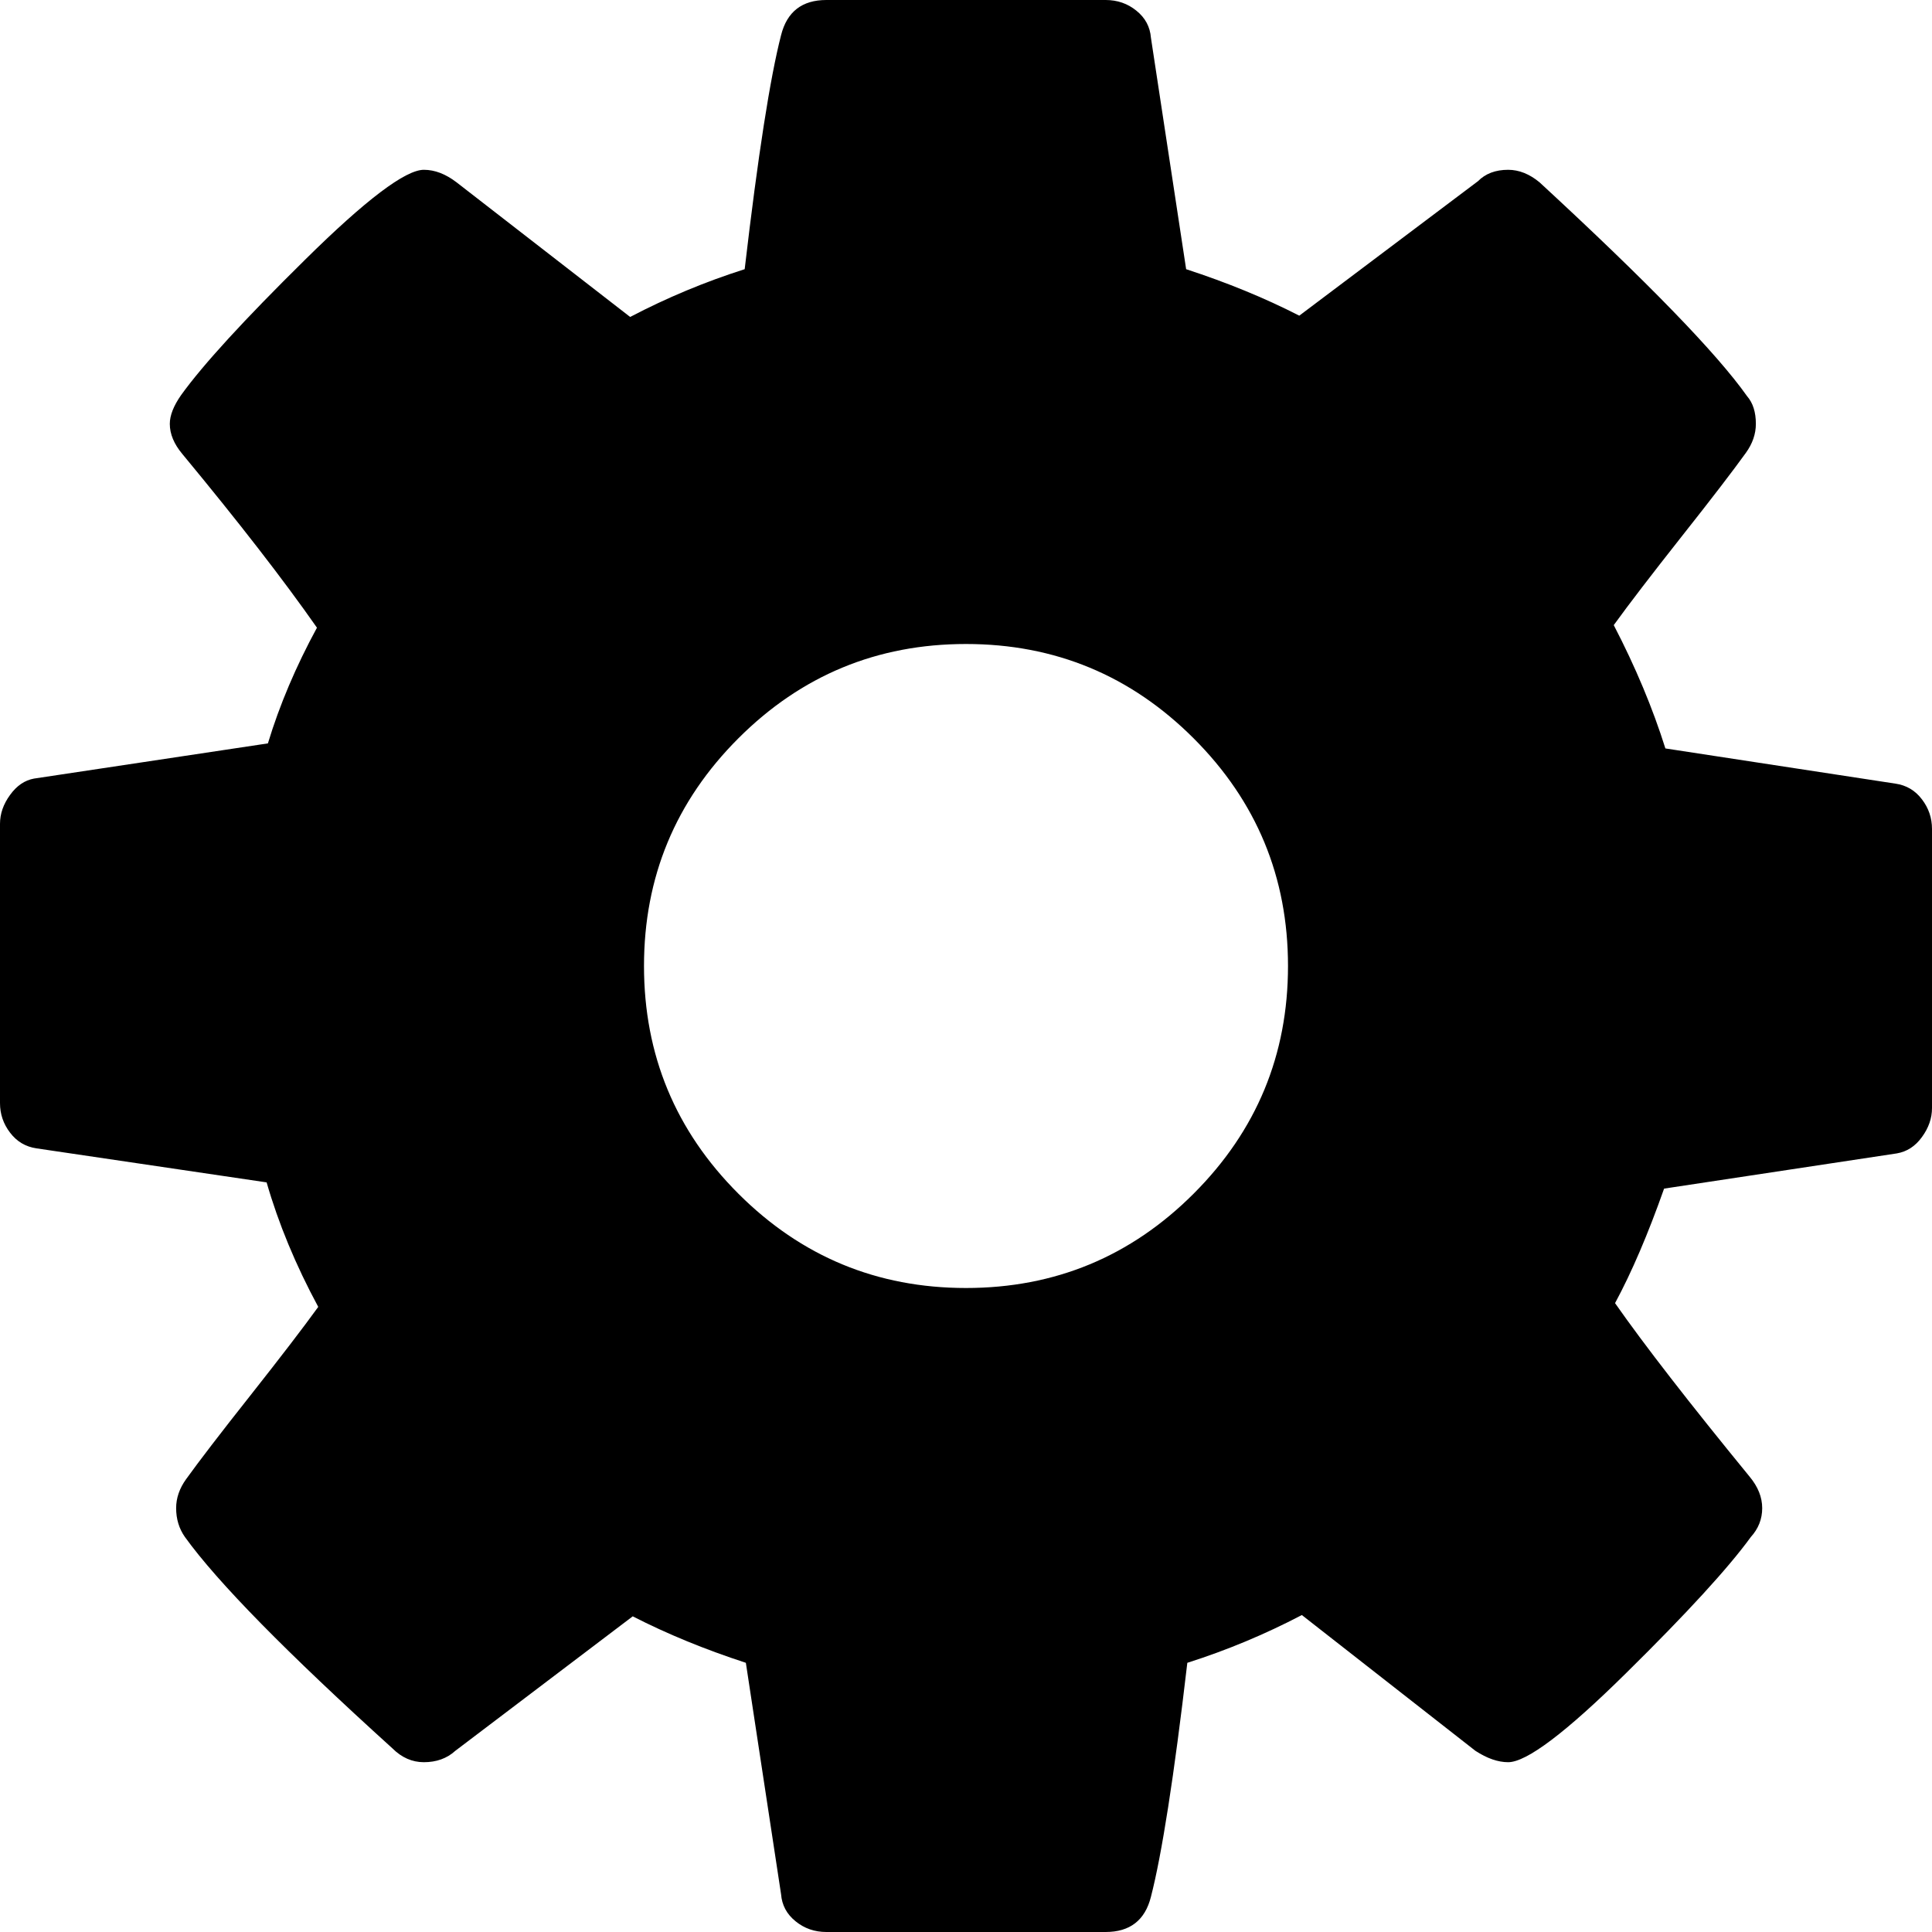
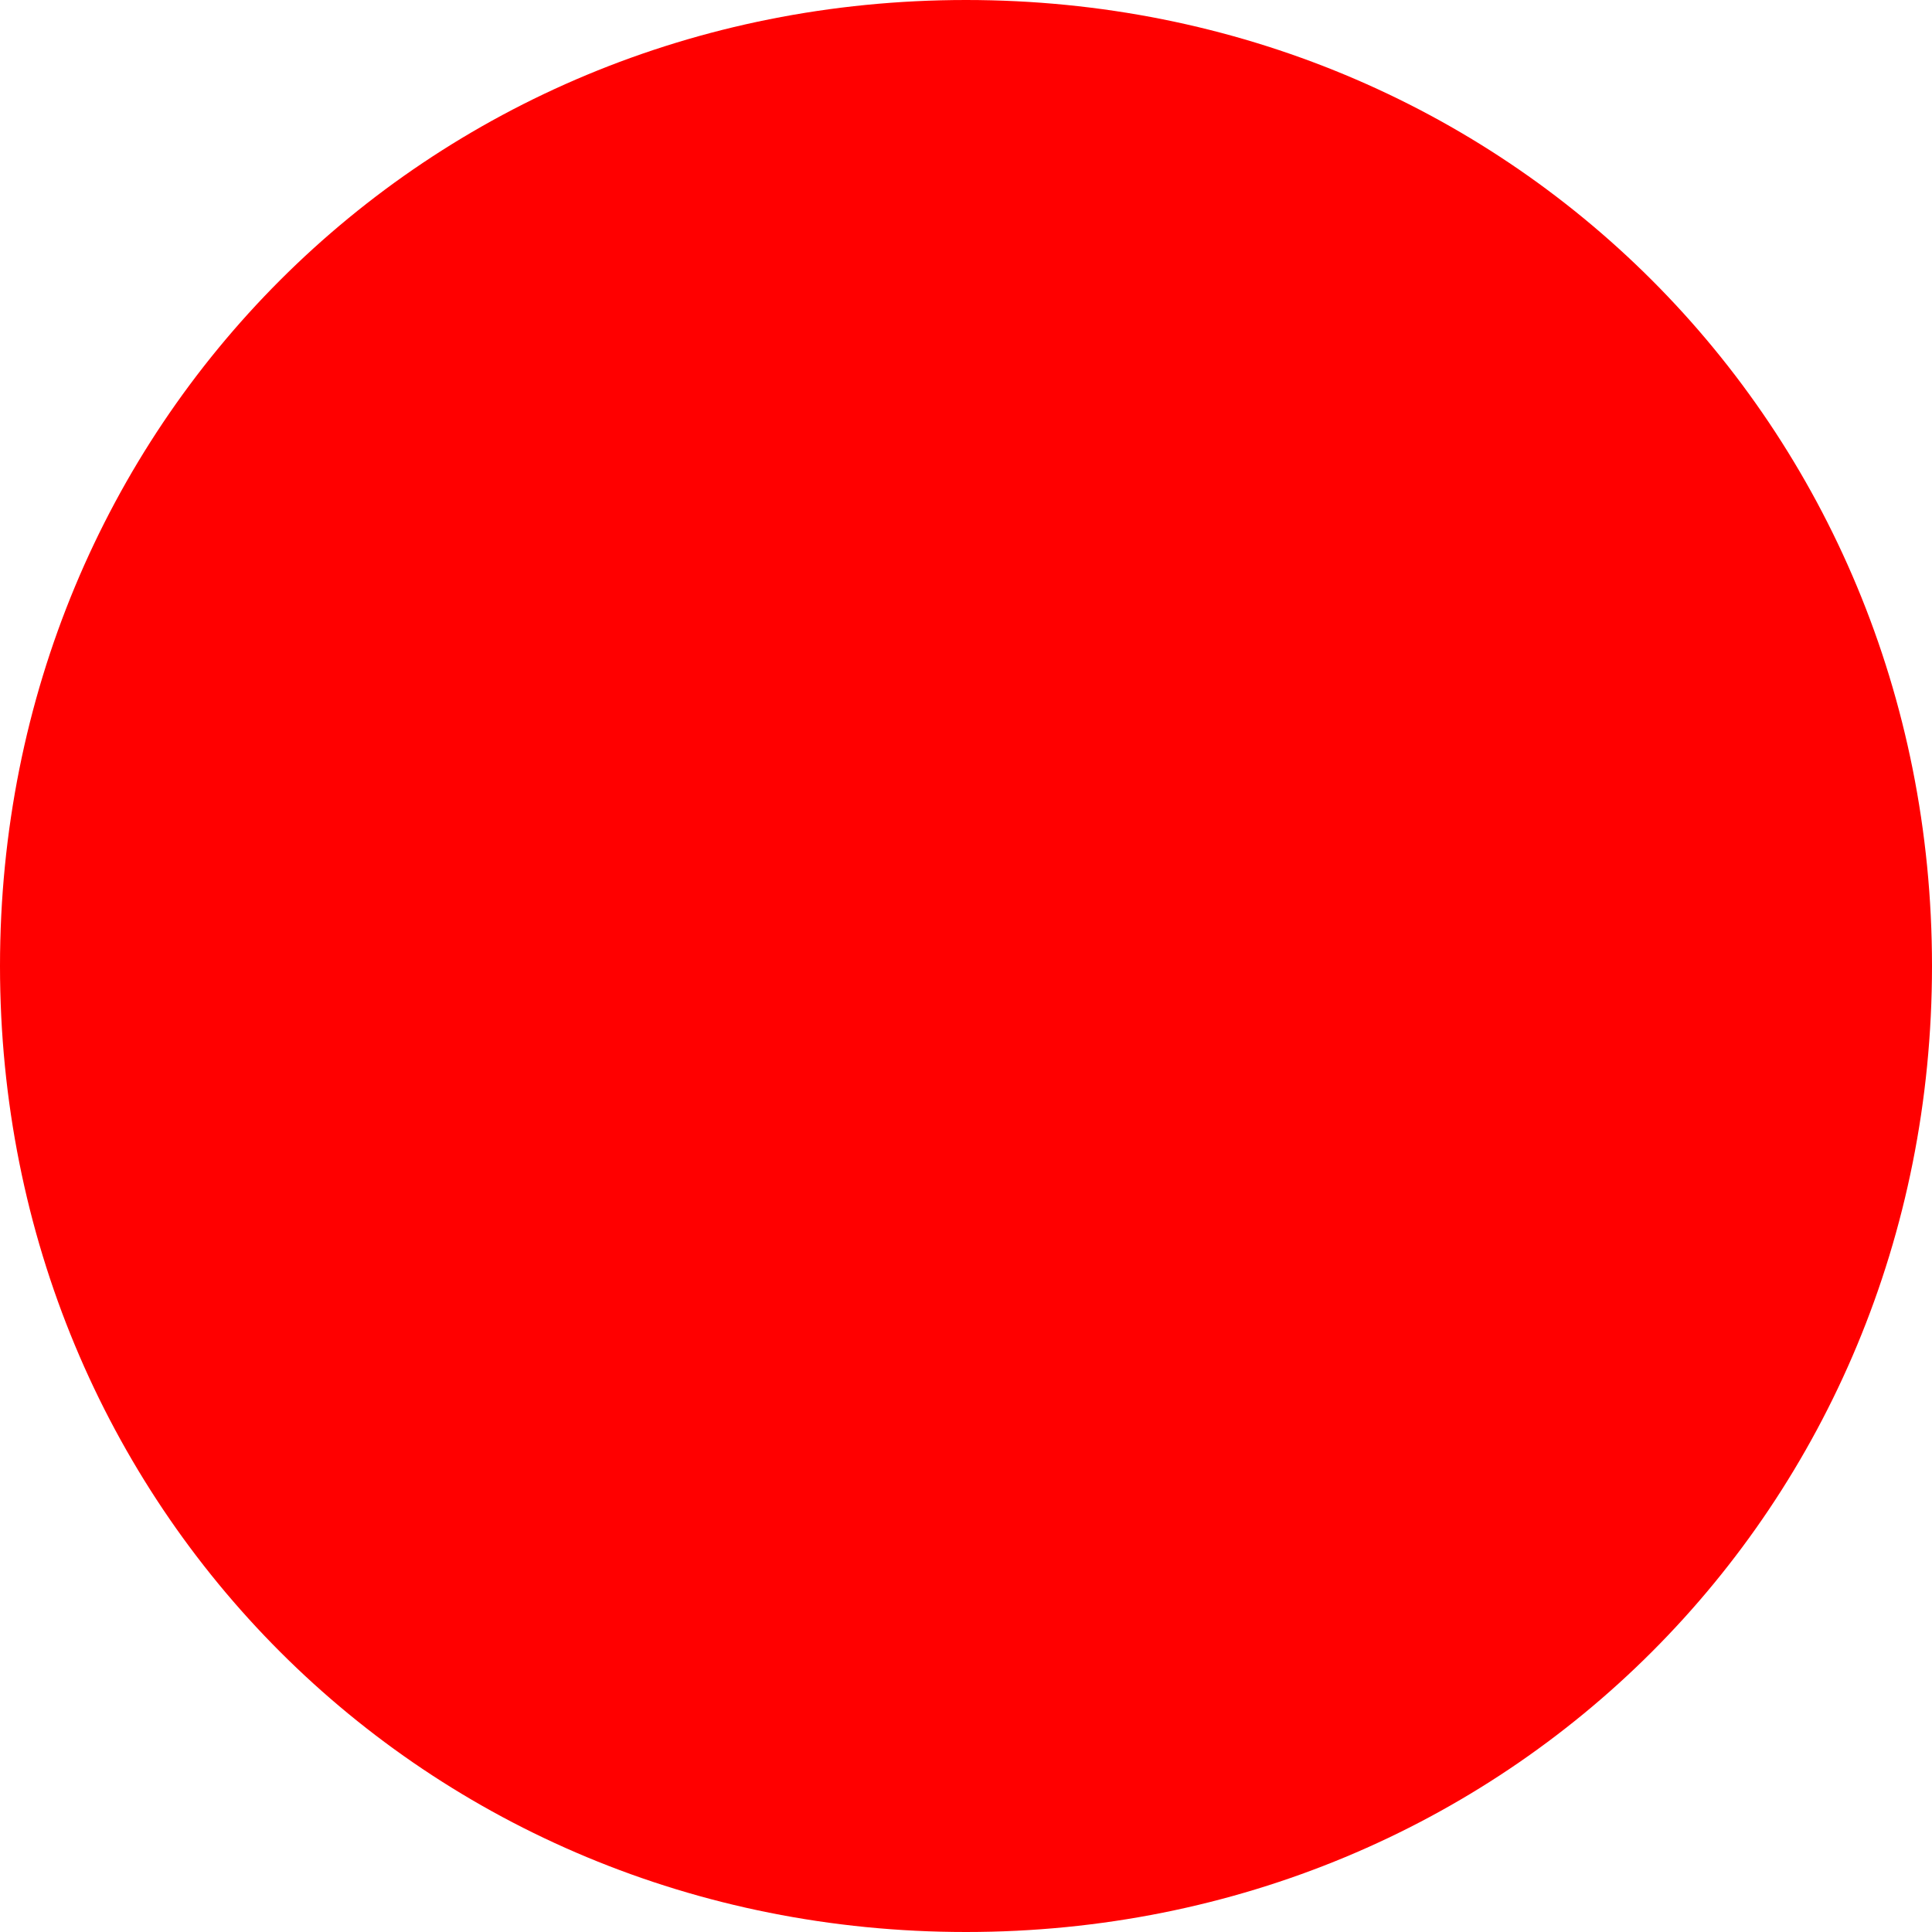
- <svg xmlns="http://www.w3.org/2000/svg" version="1.1" width="18px" height="18px">
-   <g transform="matrix(1 0 0 1 -10 -45 )">
-     <path d="M 11.121 11.121  C 11.707 10.535  12 9.828  12 9  C 12 8.172  11.707 7.465  11.121 6.879  C 10.535 6.293  9.828 6  9 6  C 8.172 6  7.465 6.293  6.879 6.879  C 6.293 7.465  6 8.172  6 9  C 6 9.828  6.293 10.535  6.879 11.121  C 7.465 11.707  8.172 12  9 12  C 9.828 12  10.535 11.707  11.121 11.121  Z M 17.906 7.447  C 17.969 7.529  18 7.621  18 7.723  L 18 10.324  C 18 10.418  17.969 10.508  17.906 10.594  C 17.844 10.68  17.766 10.73  17.672 10.746  L 15.504 11.074  C 15.355 11.496  15.203 11.852  15.047 12.141  C 15.32 12.531  15.738 13.07  16.301 13.758  C 16.379 13.852  16.418 13.949  16.418 14.051  C 16.418 14.152  16.383 14.242  16.312 14.32  C 16.102 14.609  15.715 15.031  15.152 15.586  C 14.59 16.141  14.223 16.418  14.051 16.418  C 13.957 16.418  13.855 16.383  13.746 16.312  L 12.129 15.047  C 11.785 15.227  11.43 15.375  11.062 15.492  C 10.938 16.555  10.824 17.281  10.723 17.672  C 10.668 17.891  10.527 18  10.301 18  L 7.699 18  C 7.59 18  7.494 17.967  7.412 17.9  C 7.33 17.834  7.285 17.75  7.277 17.648  L 6.949 15.492  C 6.566 15.367  6.215 15.223  5.895 15.059  L 4.242 16.312  C 4.164 16.383  4.066 16.418  3.949 16.418  C 3.84 16.418  3.742 16.375  3.656 16.289  C 2.672 15.398  2.027 14.742  1.723 14.32  C 1.668 14.242  1.641 14.152  1.641 14.051  C 1.641 13.957  1.672 13.867  1.734 13.781  C 1.852 13.617  2.051 13.357  2.332 13.002  C 2.613 12.646  2.824 12.371  2.965 12.176  C 2.754 11.785  2.594 11.398  2.484 11.016  L 0.34 10.699  C 0.238 10.684  0.156 10.635  0.094 10.553  C 0.031 10.471  0 10.379  0 10.277  L 0 7.676  C 0 7.582  0.031 7.492  0.094 7.406  C 0.156 7.32  0.23 7.27  0.316 7.254  L 2.496 6.926  C 2.605 6.566  2.758 6.207  2.953 5.848  C 2.641 5.402  2.223 4.863  1.699 4.23  C 1.621 4.137  1.582 4.043  1.582 3.949  C 1.582 3.871  1.617 3.781  1.688 3.68  C 1.891 3.398  2.275 2.979  2.842 2.42  C 3.408 1.861  3.777 1.582  3.949 1.582  C 4.051 1.582  4.152 1.621  4.254 1.699  L 5.871 2.953  C 6.215 2.773  6.57 2.625  6.938 2.508  C 7.062 1.445  7.176 0.719  7.277 0.328  C 7.332 0.109  7.473 0  7.699 0  L 10.301 0  C 10.41 0  10.506 0.033  10.588 0.1  C 10.67 0.166  10.715 0.25  10.723 0.352  L 11.051 2.508  C 11.434 2.633  11.785 2.777  12.105 2.941  L 13.77 1.688  C 13.84 1.617  13.934 1.582  14.051 1.582  C 14.152 1.582  14.25 1.621  14.344 1.699  C 15.352 2.629  15.996 3.293  16.277 3.691  C 16.332 3.754  16.359 3.84  16.359 3.949  C 16.359 4.043  16.328 4.133  16.266 4.219  C 16.148 4.383  15.949 4.643  15.668 4.998  C 15.387 5.354  15.176 5.629  15.035 5.824  C 15.238 6.215  15.398 6.598  15.516 6.973  L 17.66 7.301  C 17.762 7.316  17.844 7.365  17.906 7.447  Z " fill-rule="nonzero" fill="#000000" stroke="none" transform="matrix(1 0 0 1 10 45 )" />
+ <svg xmlns="http://www.w3.org/2000/svg" version="1.1" width="20px" height="20px">
+   <g transform="matrix(1 0 0 1 -1071 -8 )">
+     <path d="M 1081 8  C 1086.6 8  1091 12.4  1091 18  C 1091 23.6  1086.6 28  1081 28  C 1075.4 28  1071 23.6  1071 18  C 1071 12.4  1075.4 8  1081 8  Z " fill-rule="nonzero" fill="#ff0000" stroke="none" />
  </g>
</svg>
